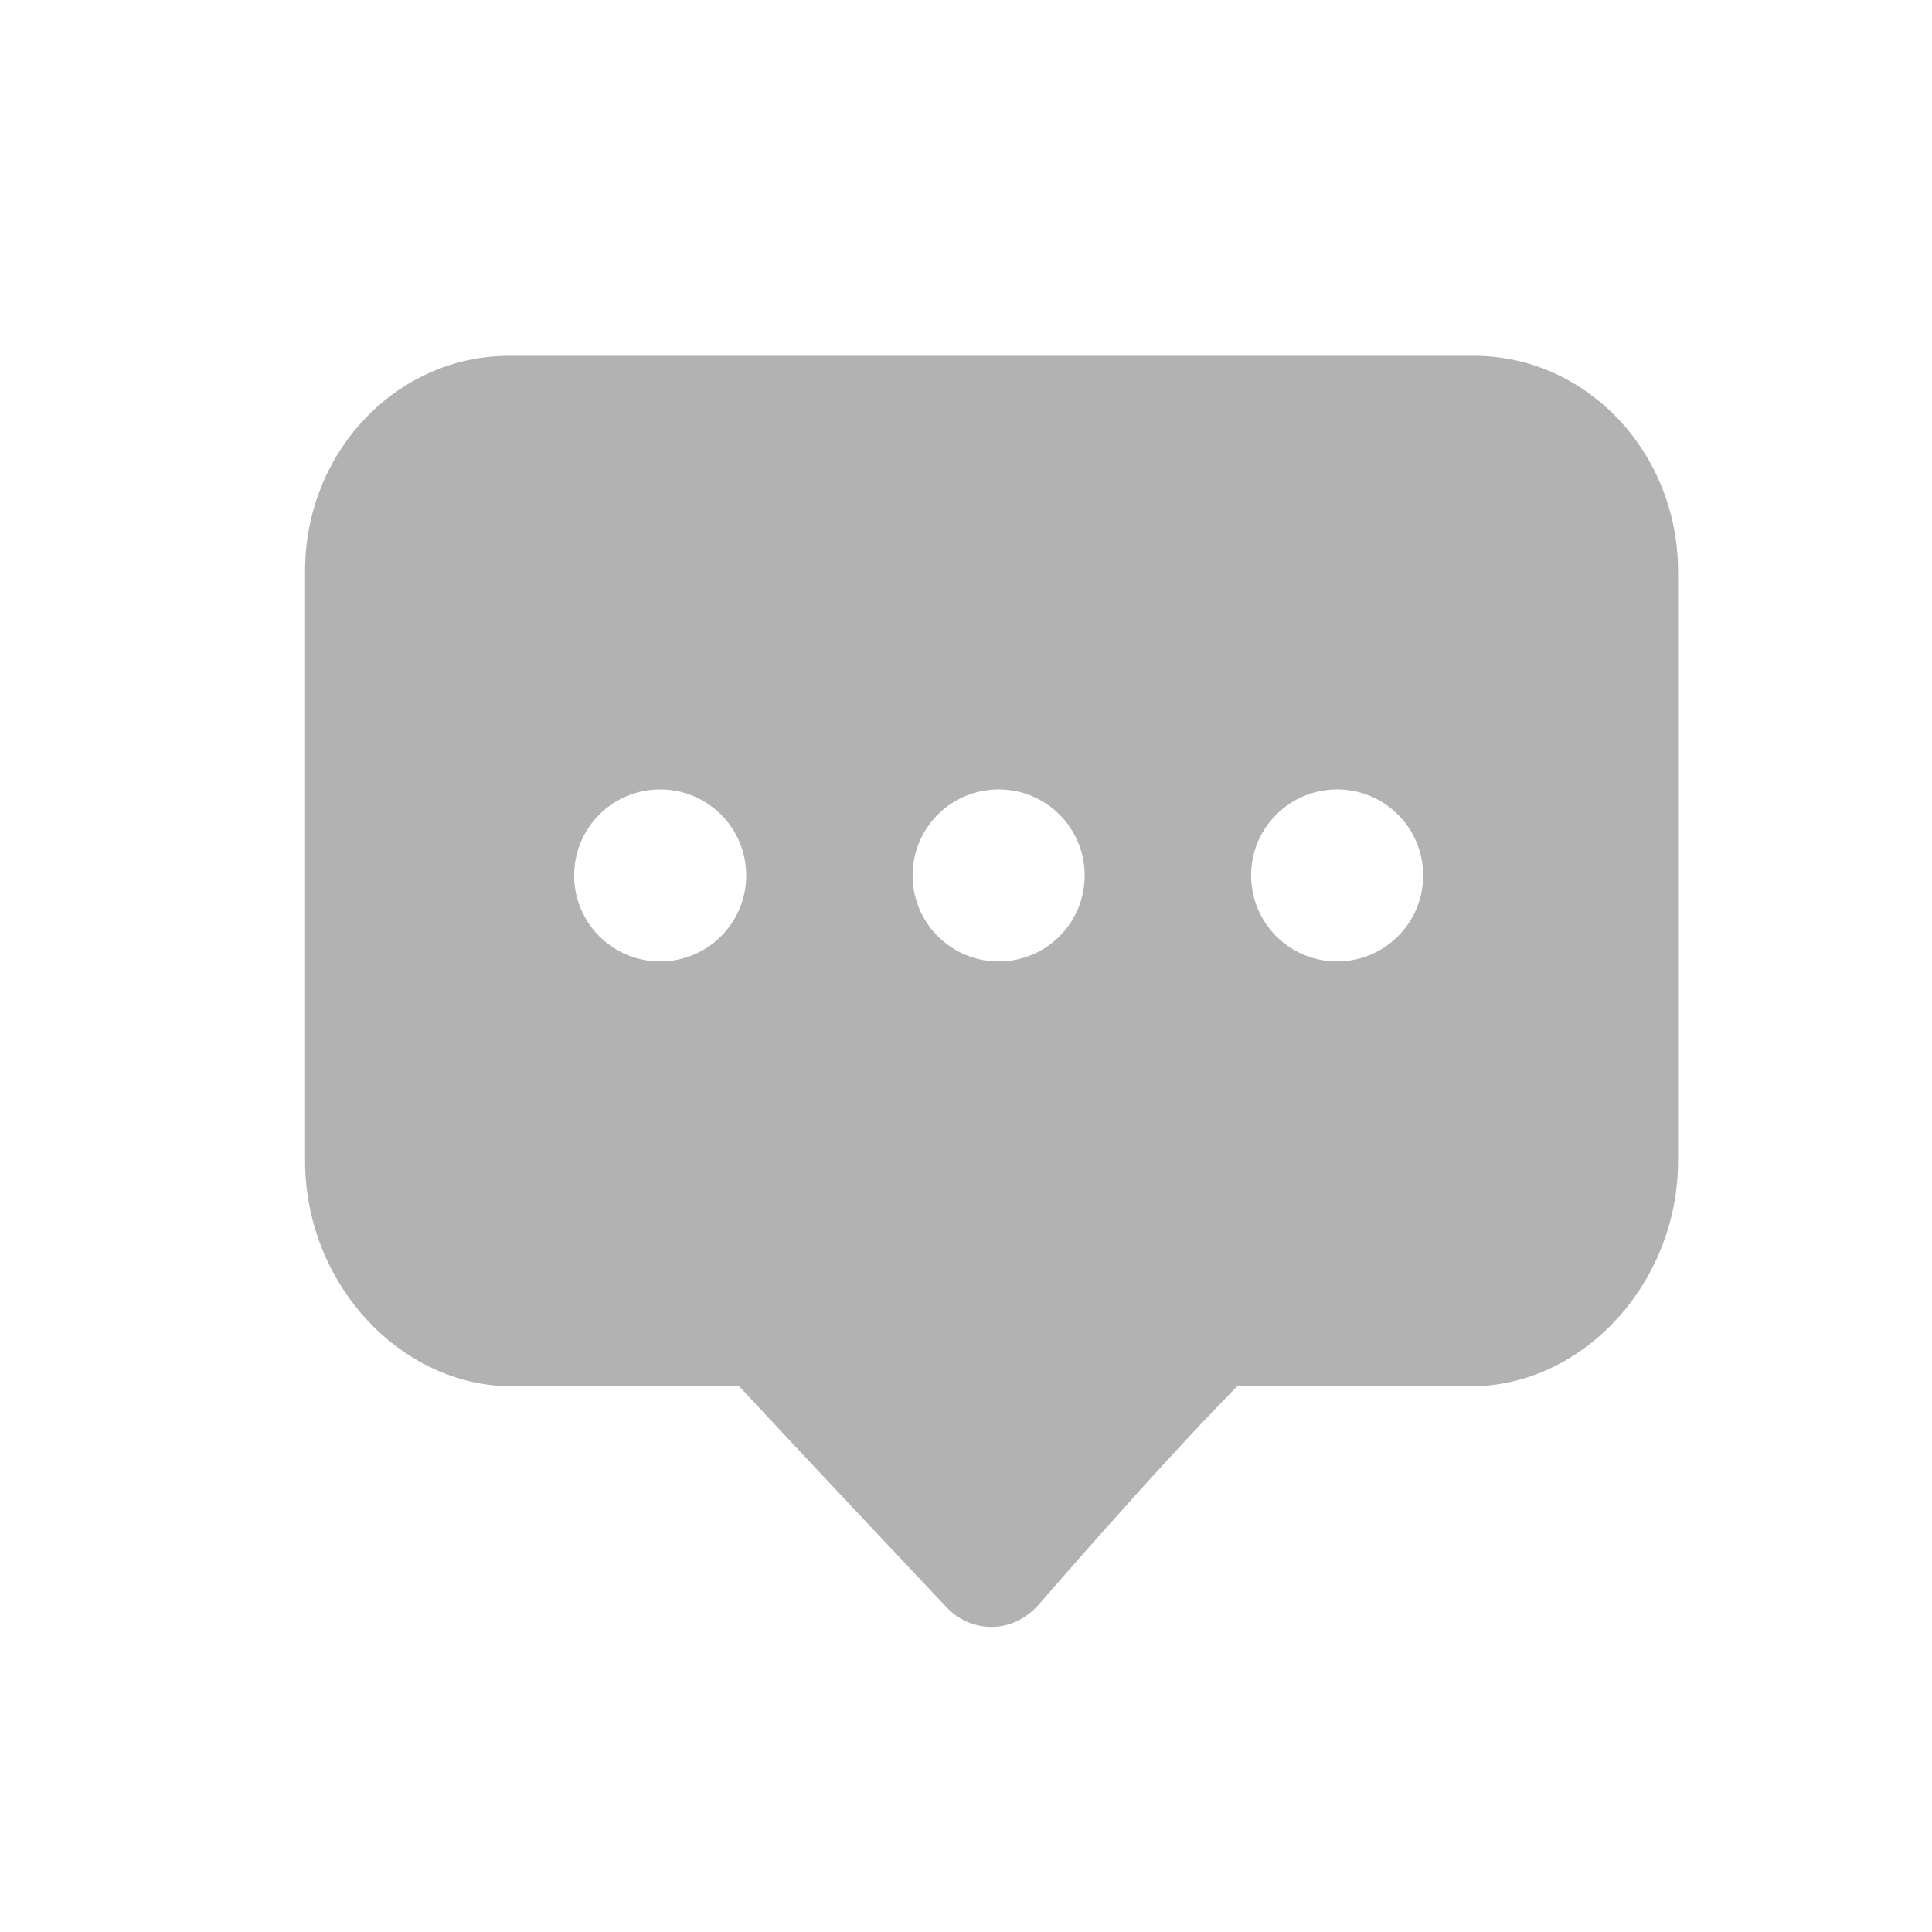
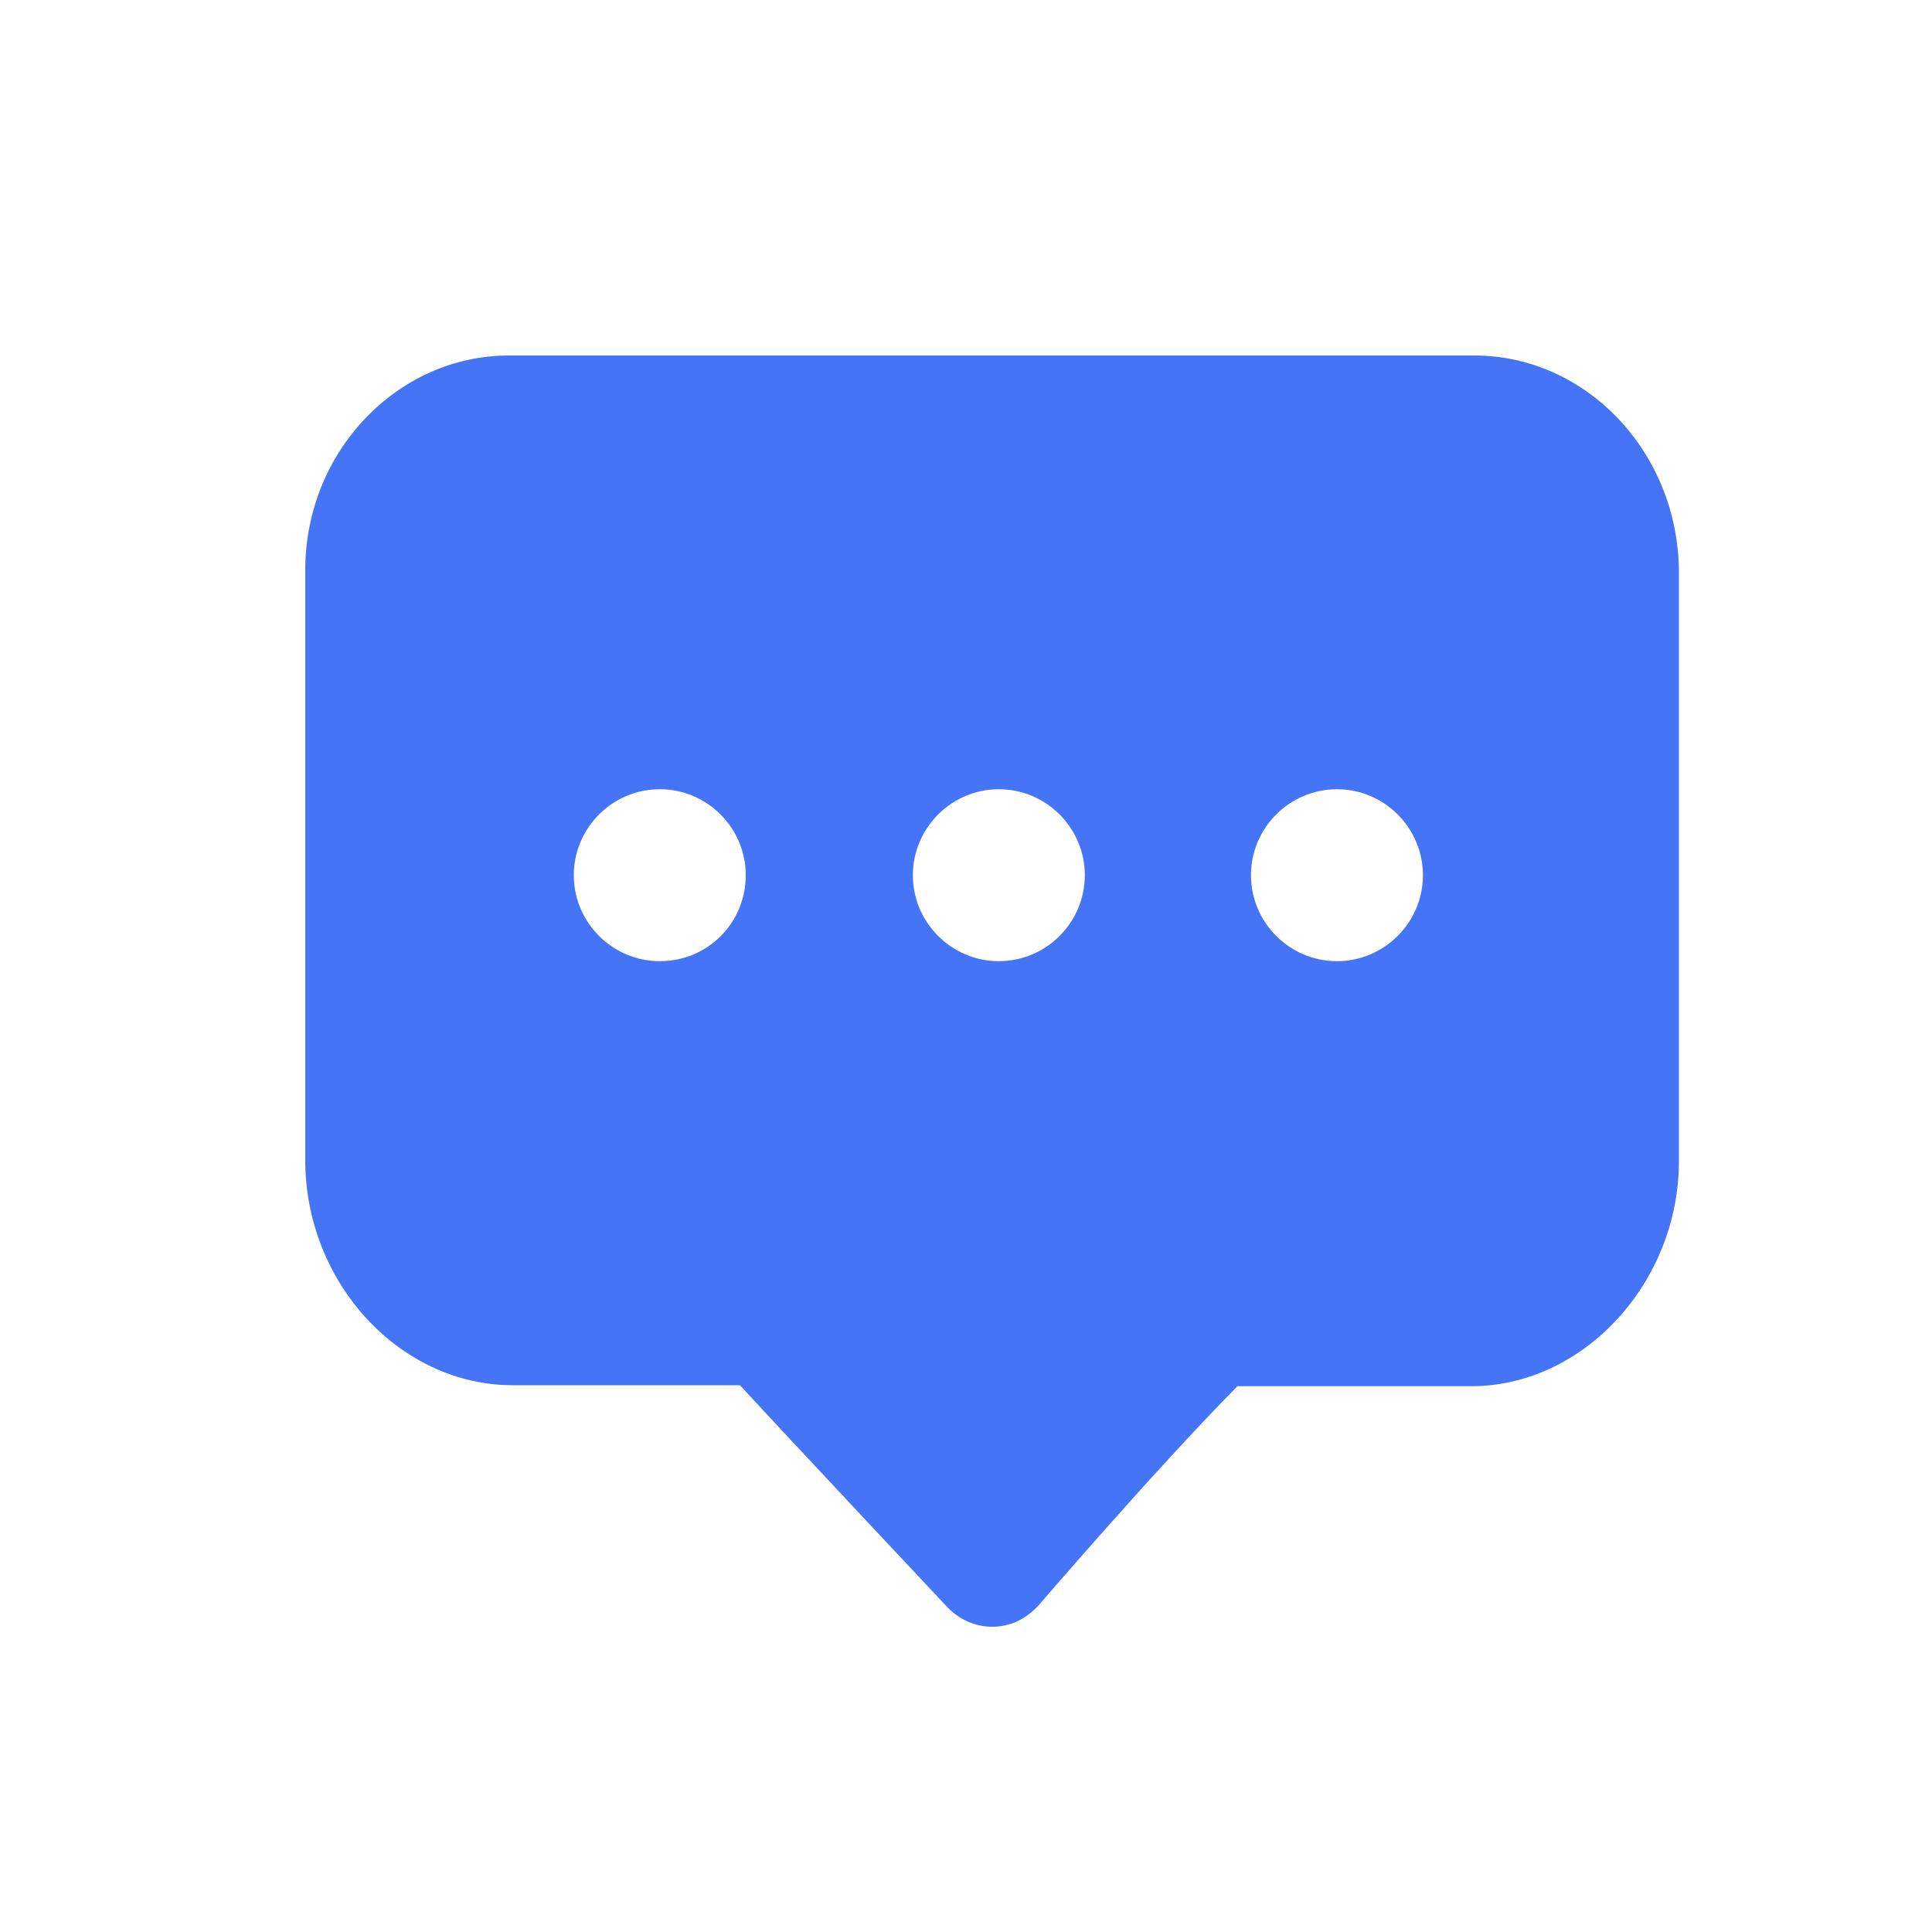
- <svg xmlns="http://www.w3.org/2000/svg" t="1690270225287" class="icon" viewBox="0 0 1024 1024" version="1.1" p-id="5882" width="200" height="200">
-   <path d="M781.3 188.6H269.7c-59.6 0-108 51.1-108 113.9v312.8c0 64.8 50.3 119.5 109.9 119.5h120.2c30.4 32.8 109.8 117 109.8 117 6.2 6.7 14.9 10.5 23.9 10.5s17.6-3.8 24.6-11.3c0.6-0.7 62.1-72 105.6-116.2h123.7c59.6 0 110-54.7 110-119.5V302.6c-0.1-62.9-48.6-114-108.1-114z m-431.4 321c-25.2 0-45.6-20.4-45.6-45.6s20.4-45.6 45.6-45.6 45.6 20.4 45.6 45.6-20.4 45.6-45.6 45.6z m179.4 0c-25.2 0-45.6-20.4-45.6-45.6s20.4-45.6 45.6-45.6 45.6 20.4 45.6 45.6-20.4 45.6-45.6 45.6z m179.4 0c-25.2 0-45.6-20.4-45.6-45.6s20.4-45.6 45.6-45.6 45.6 20.4 45.6 45.6-20.4 45.6-45.6 45.6z" fill="#B2B2B2" p-id="5883" />
+ <svg xmlns="http://www.w3.org/2000/svg" version="1.1" id="Layer_1" x="0px" y="0px" viewBox="0 0 200 200" style="enable-background:new 0 0 200 200;" xml:space="preserve">
+   <style type="text/css">
+ 	.st0{fill:#4575F6;}
+ </style>
+   <path class="st0" d="M152.6,36.8H52.7c-11.6,0-21.1,10-21.1,22.2v61.1c0,12.7,9.8,23.3,21.5,23.3h23.5c5.9,6.4,21.4,22.9,21.4,22.9  c1.2,1.3,2.9,2.1,4.7,2.1s3.4-0.7,4.8-2.2c0.1-0.1,12.1-14.1,20.6-22.7h24.2c11.6,0,21.5-10.7,21.5-23.3V59.1  C173.7,46.8,164.2,36.8,152.6,36.8z M68.3,99.5c-4.9,0-8.9-4-8.9-8.9s4-8.9,8.9-8.9s8.9,4,8.9,8.9S73.3,99.5,68.3,99.5z M103.4,99.5  c-4.9,0-8.9-4-8.9-8.9s4-8.9,8.9-8.9c4.9,0,8.9,4,8.9,8.9S108.3,99.5,103.4,99.5z M138.4,99.5c-4.9,0-8.9-4-8.9-8.9s4-8.9,8.9-8.9  c4.9,0,8.9,4,8.9,8.9S143.3,99.5,138.4,99.5z" />
</svg>
